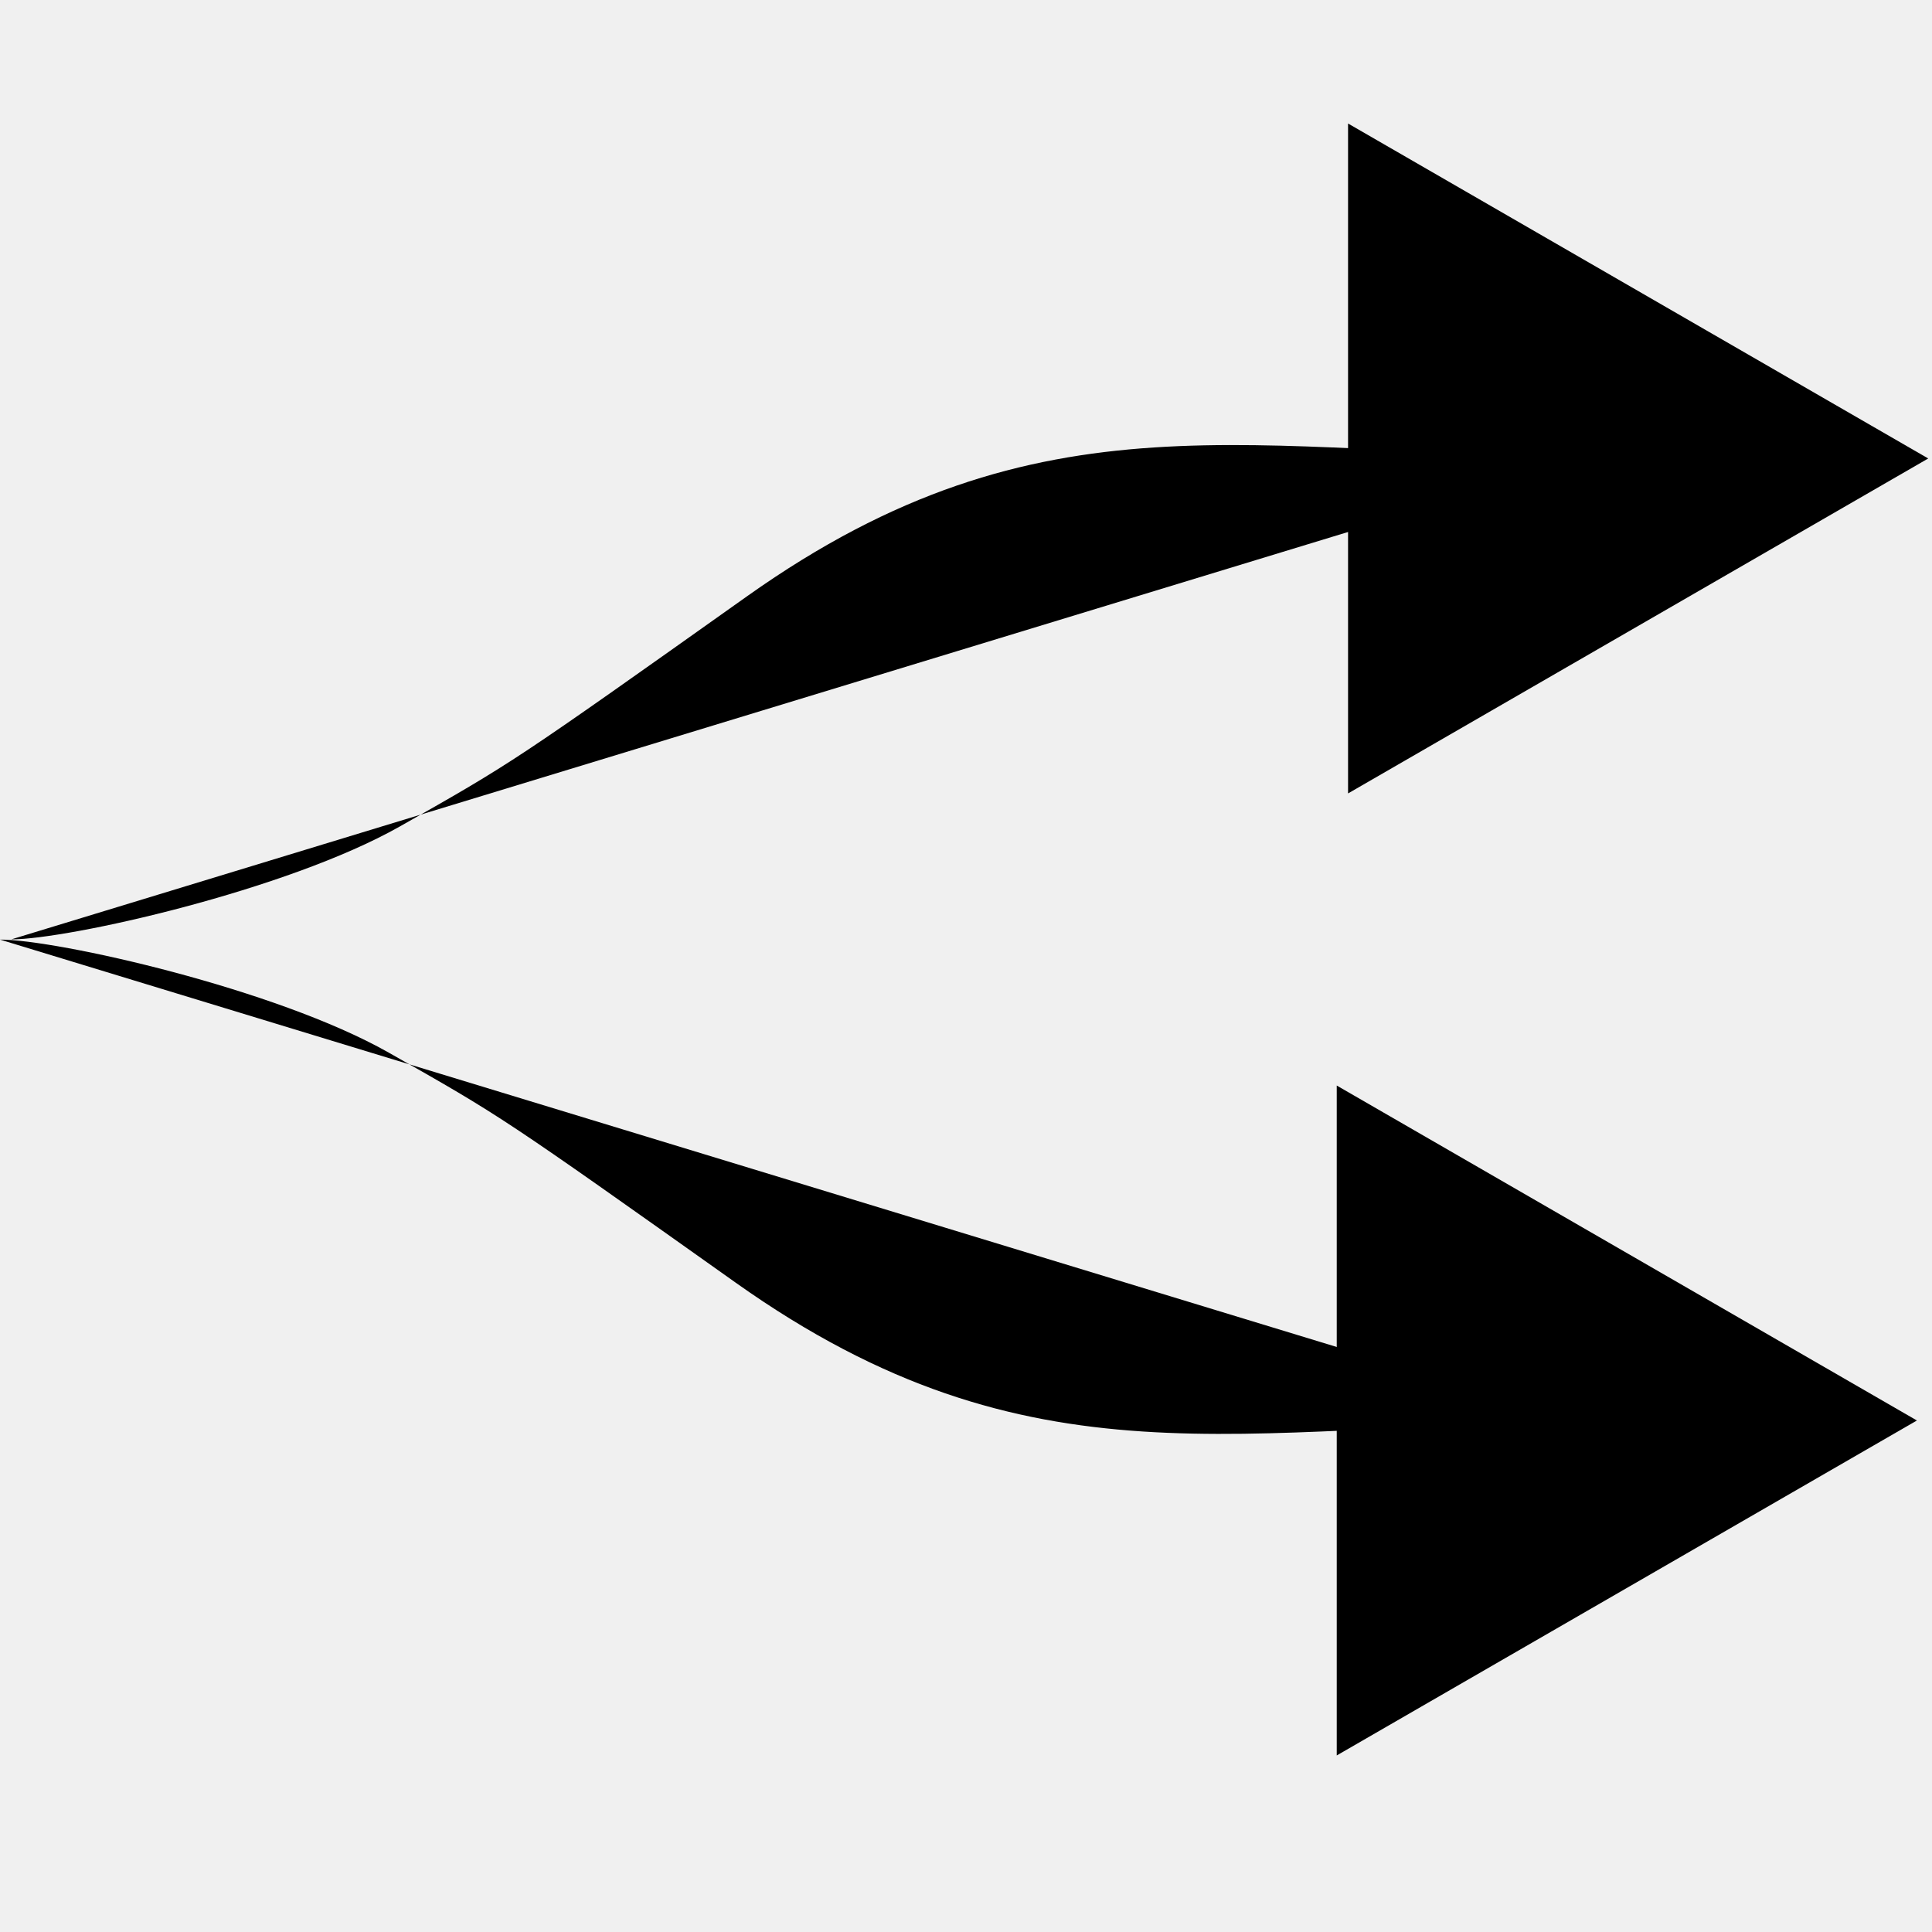
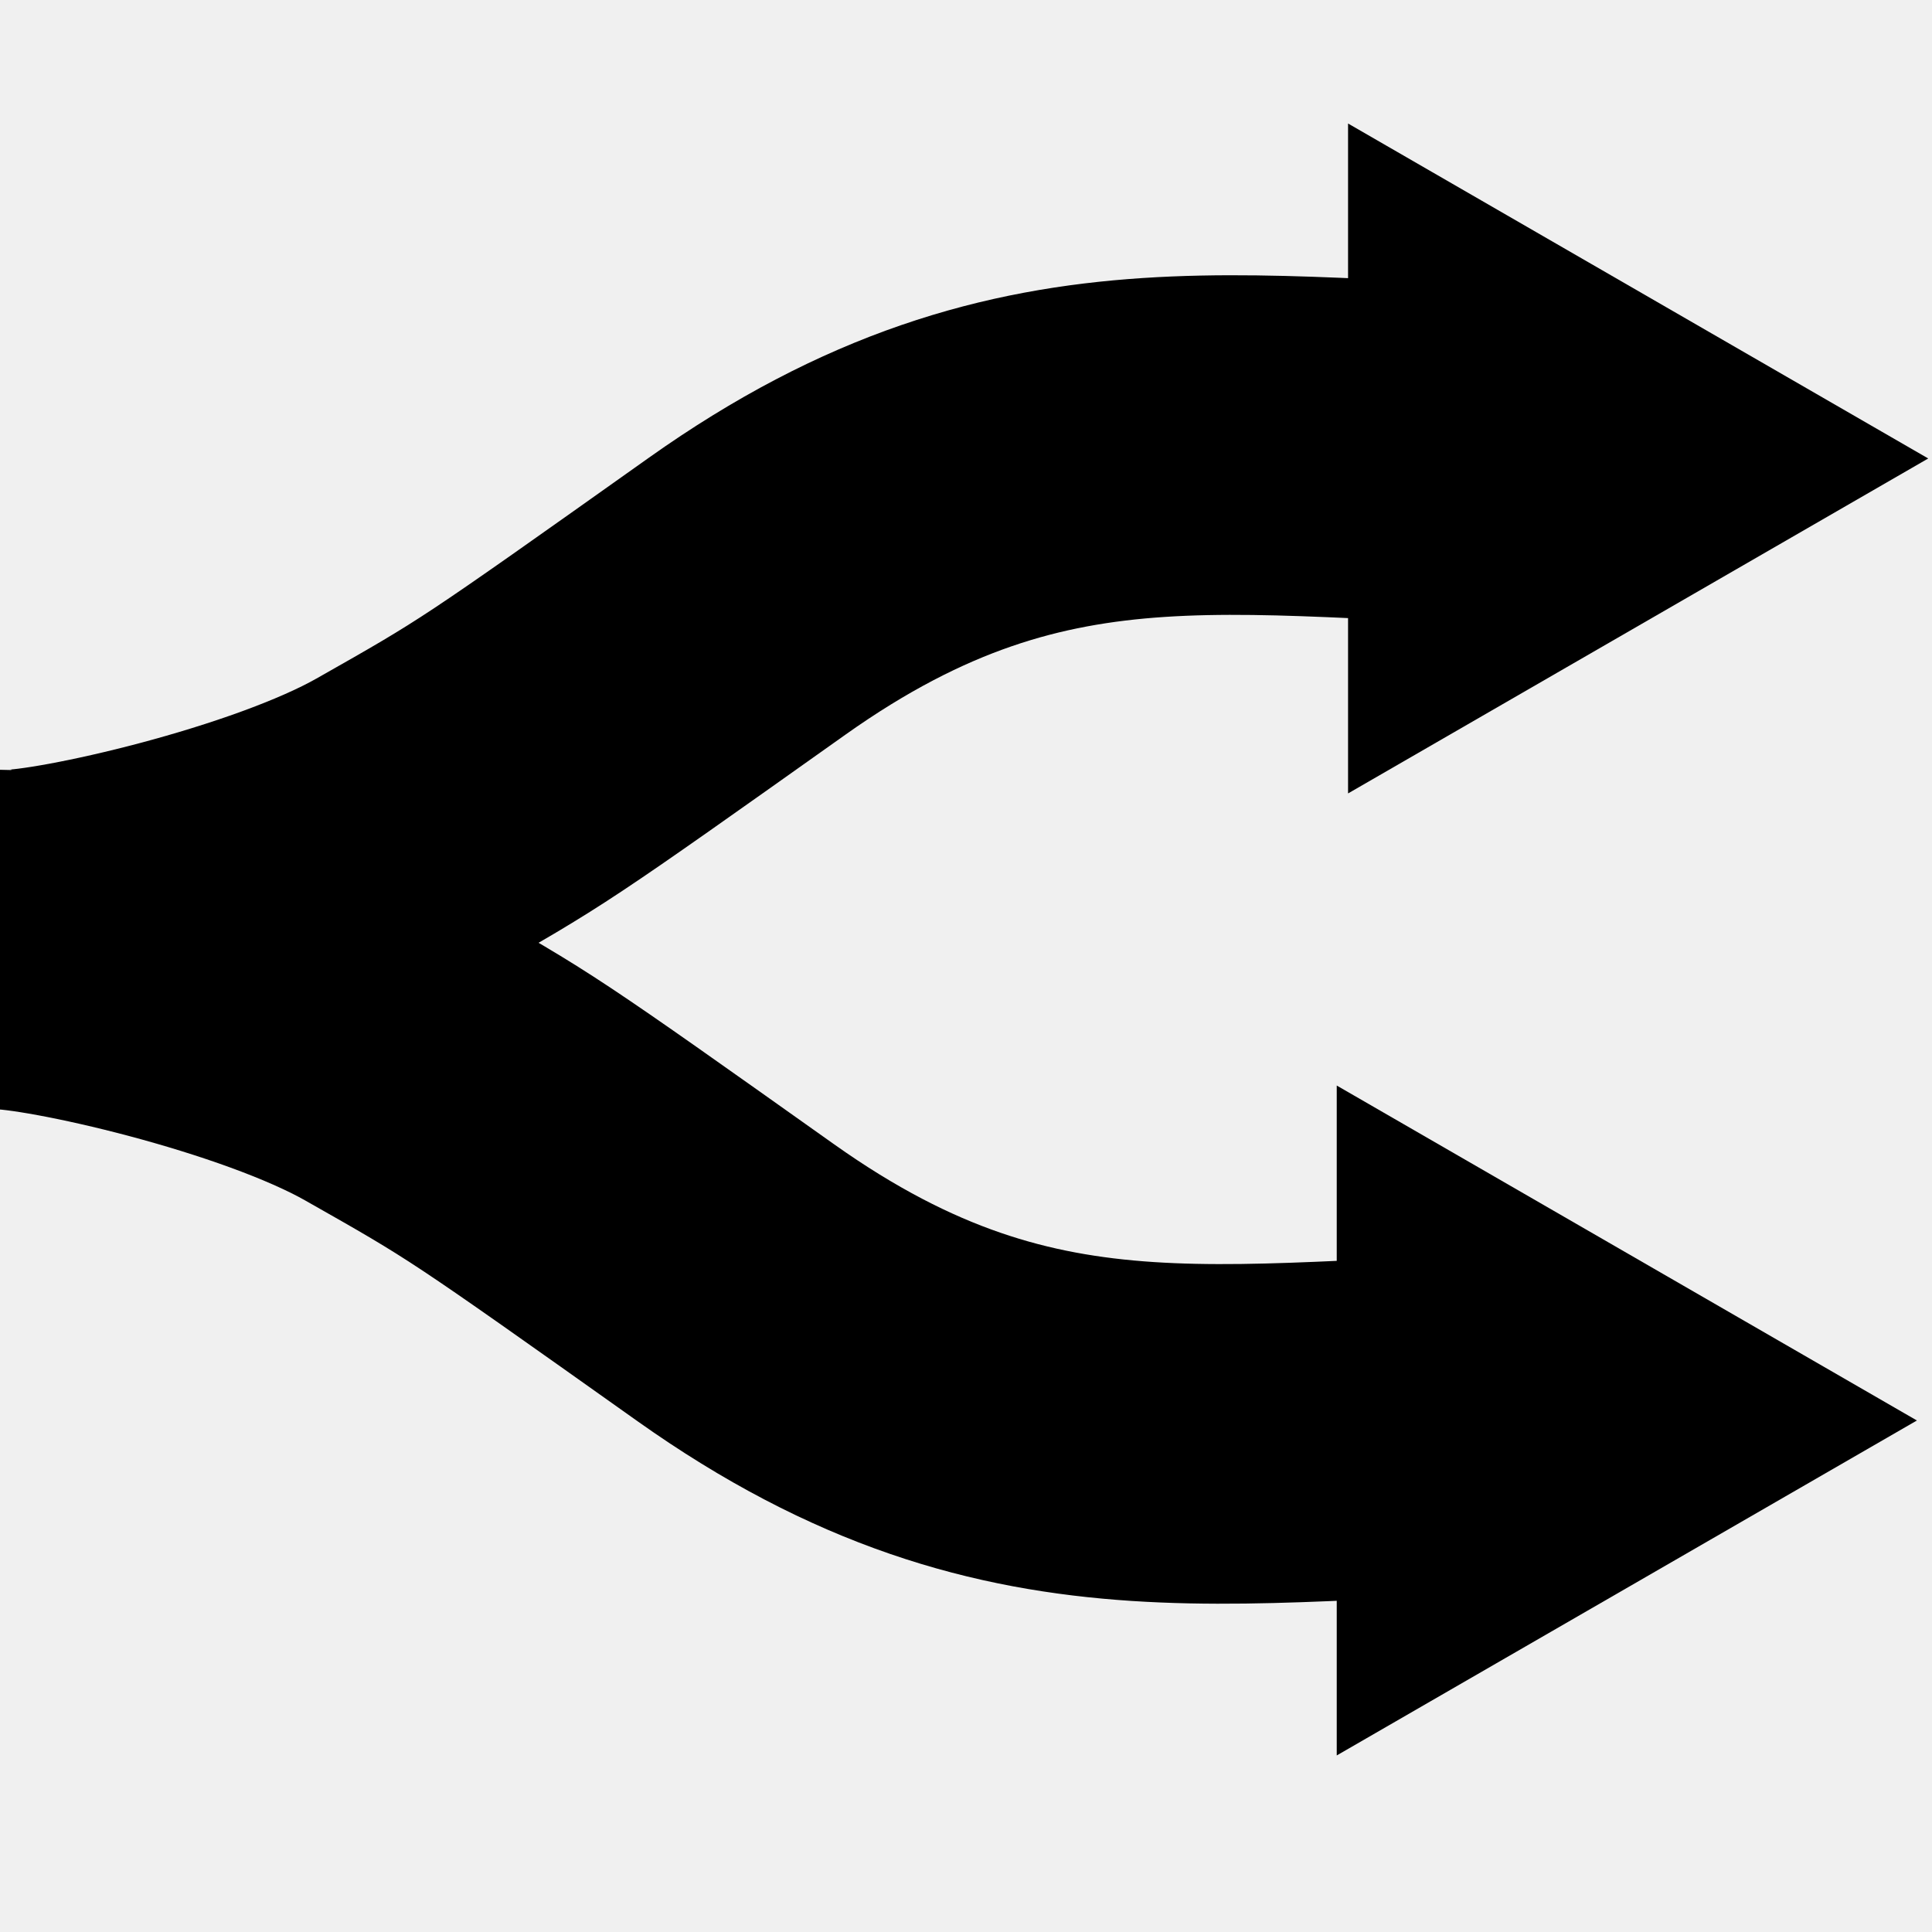
<svg xmlns="http://www.w3.org/2000/svg" width="512" height="512" viewBox="0 0 512 512">
-   <style>
-     path {
-       fill: #000;
-     }
-     @media (prefers-color-scheme: dark) {
-       path {
-         fill: #fff;
-       }
-     }
-   </style>
  <g clip-path="url(#clip0_205_3)">
-     <path d="M3 248.945C18 248.945 76 236 106 219C136 202 136 202 198 158C276.497 102.293 332 120.945 423 120.945" stroke-width="90" />
-     <path d="M511 121.5L357.25 210.268L357.25 32.732L511 121.5Z" />
-     <path d="M0 249C15 249 73 261.945 103 278.945C133 295.945 133 295.945 195 339.945C273.497 395.652 329 377 420 377" stroke-width="90" />
-     <path d="M508 376.445L354.25 287.678L354.25 465.213L508 376.445Z" />
+     <path d="M3 248.945C18 248.945 76 236 106 219C136 202 136 202 198 158C276.497 102.293 332 120.945 423 120.945" stroke-width="90" stroke="currentColor" fill="none" />
+     <path d="M0 249C15 249 73 261.945 103 278.945C133 295.945 133 295.945 195 339.945C273.497 395.652 329 377 420 377" stroke-width="90" stroke="currentColor" fill="none" />
+     <path d="M511 121.5L357.25 210.268L357.25 32.732L511 121.5Z" fill="currentColor" stroke="none" />
+     <path d="M508 376.445L354.25 287.678L354.25 465.213L508 376.445Z" fill="currentColor" stroke="none" />
  </g>
  <defs>
    <clipPath id="clip0_205_3">
      <rect width="512" height="512" fill="white" />
    </clipPath>
  </defs>
</svg>
